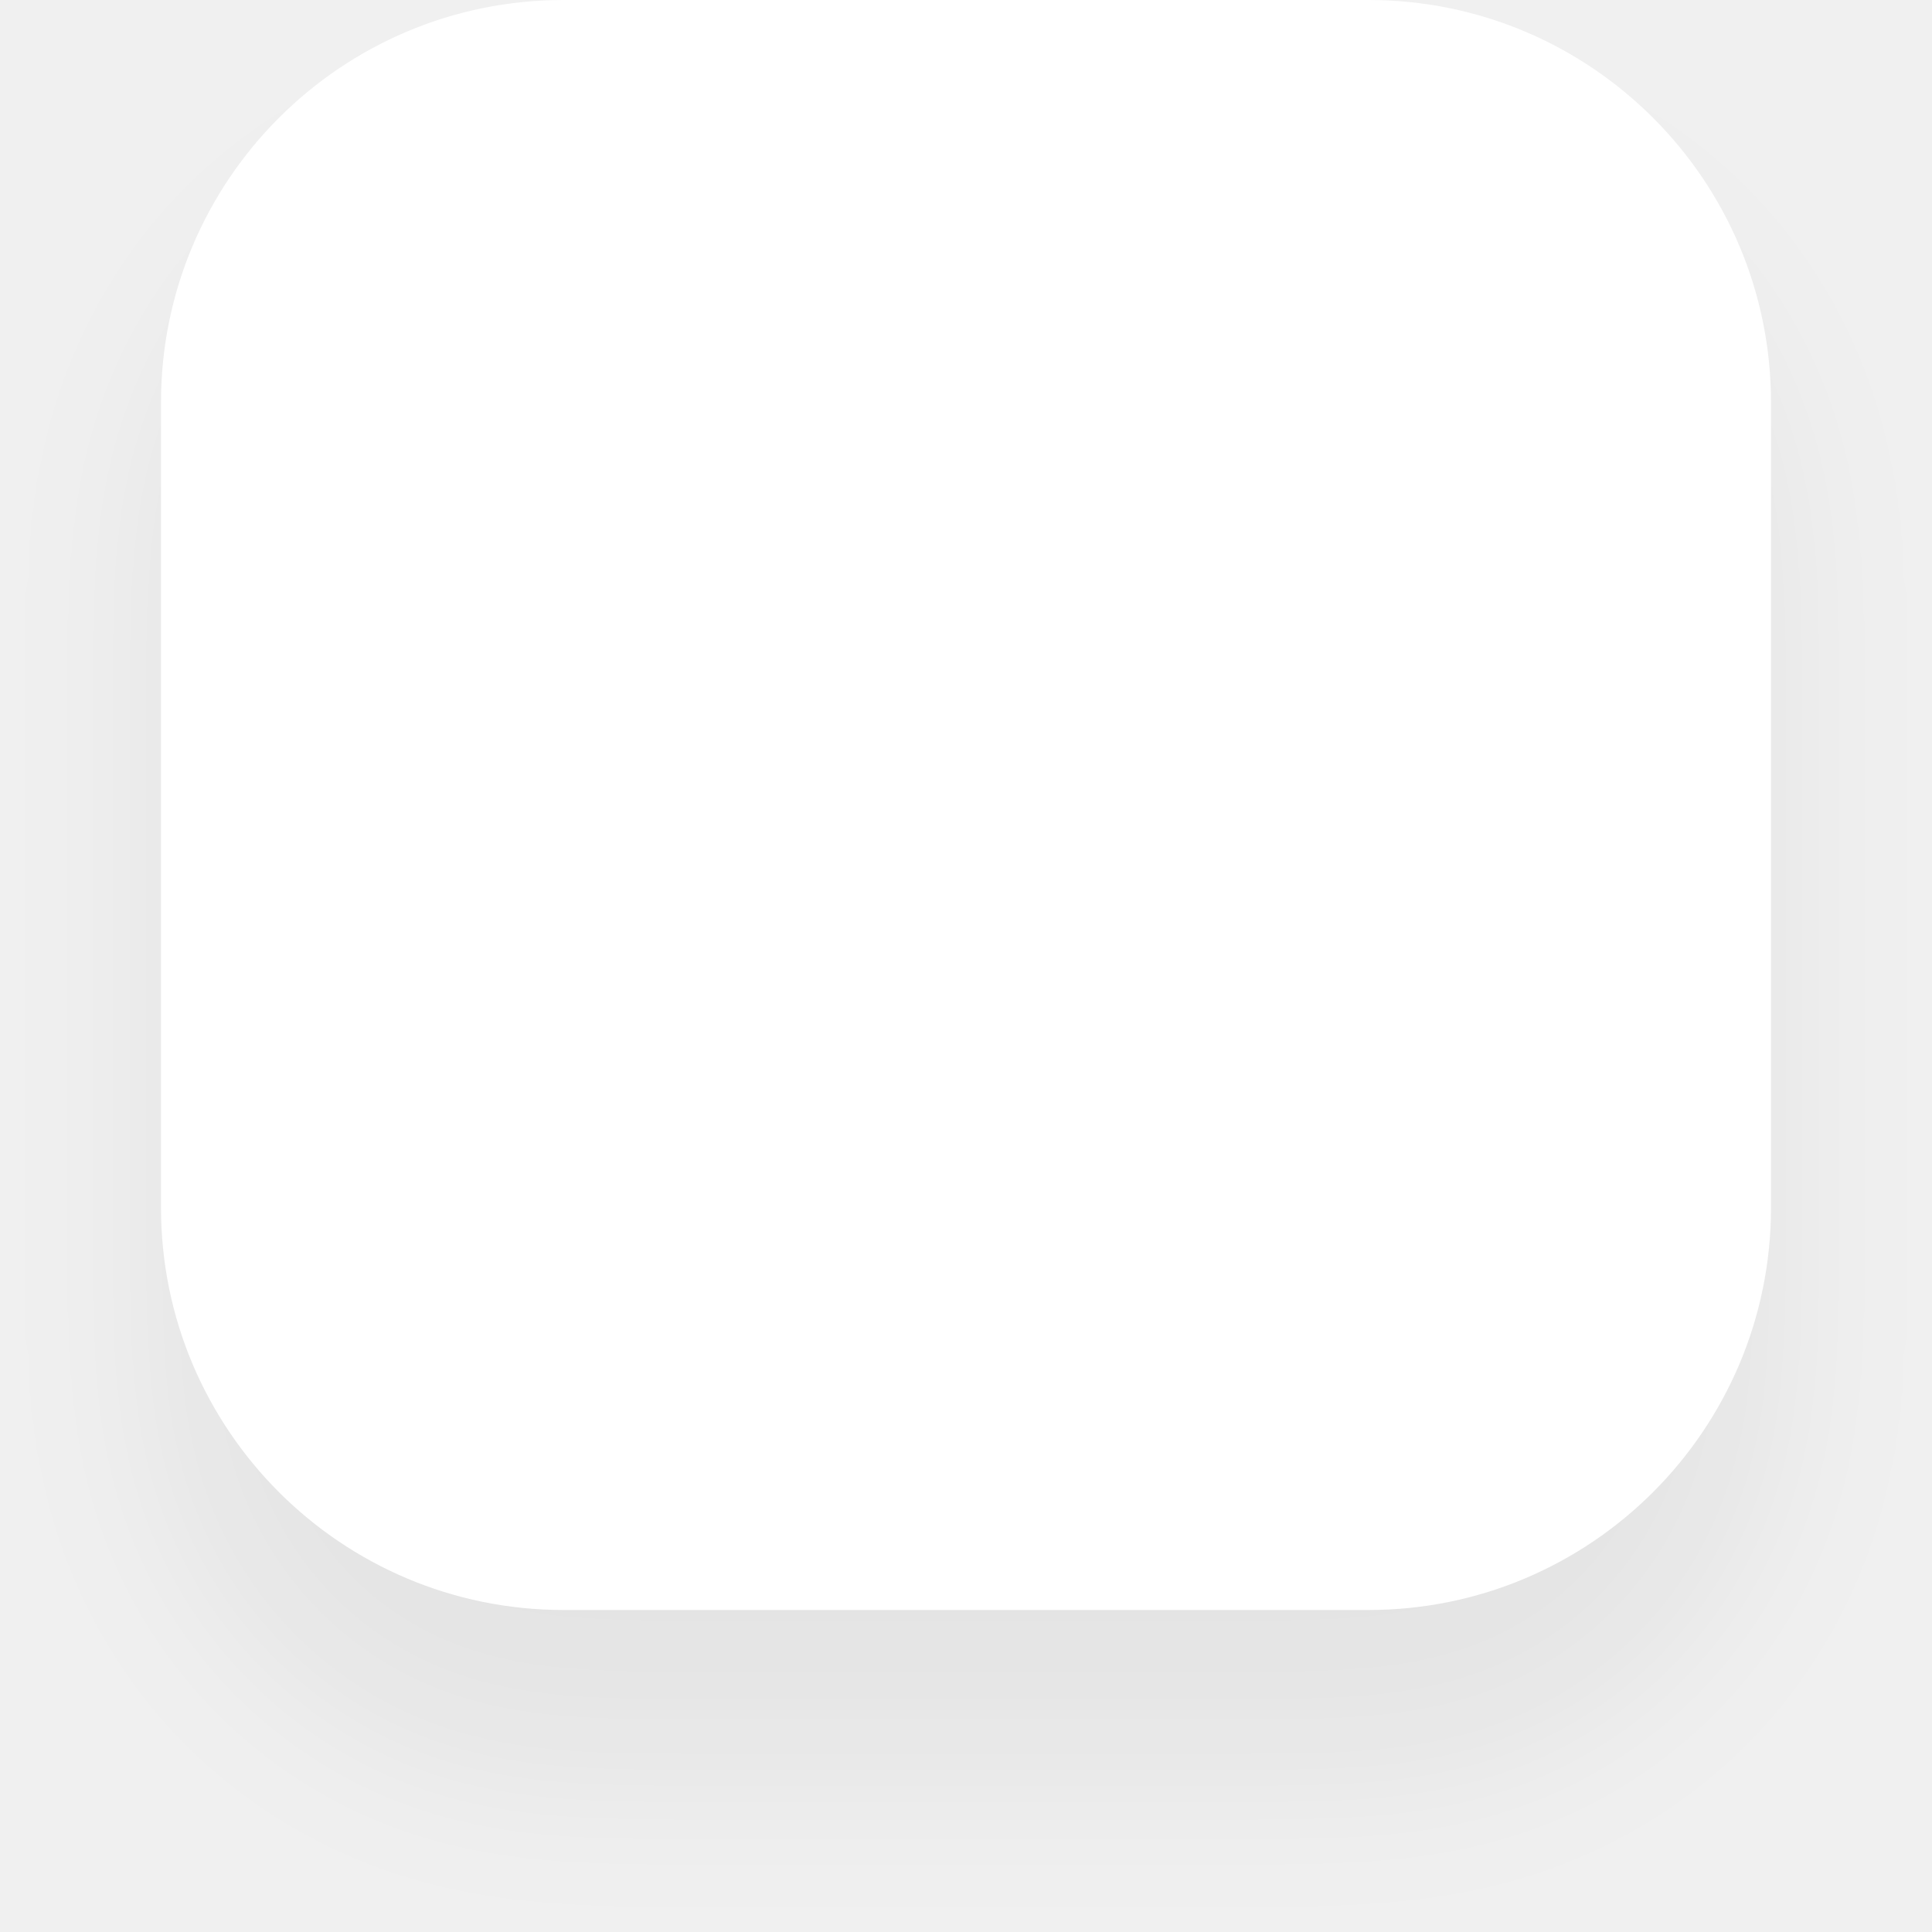
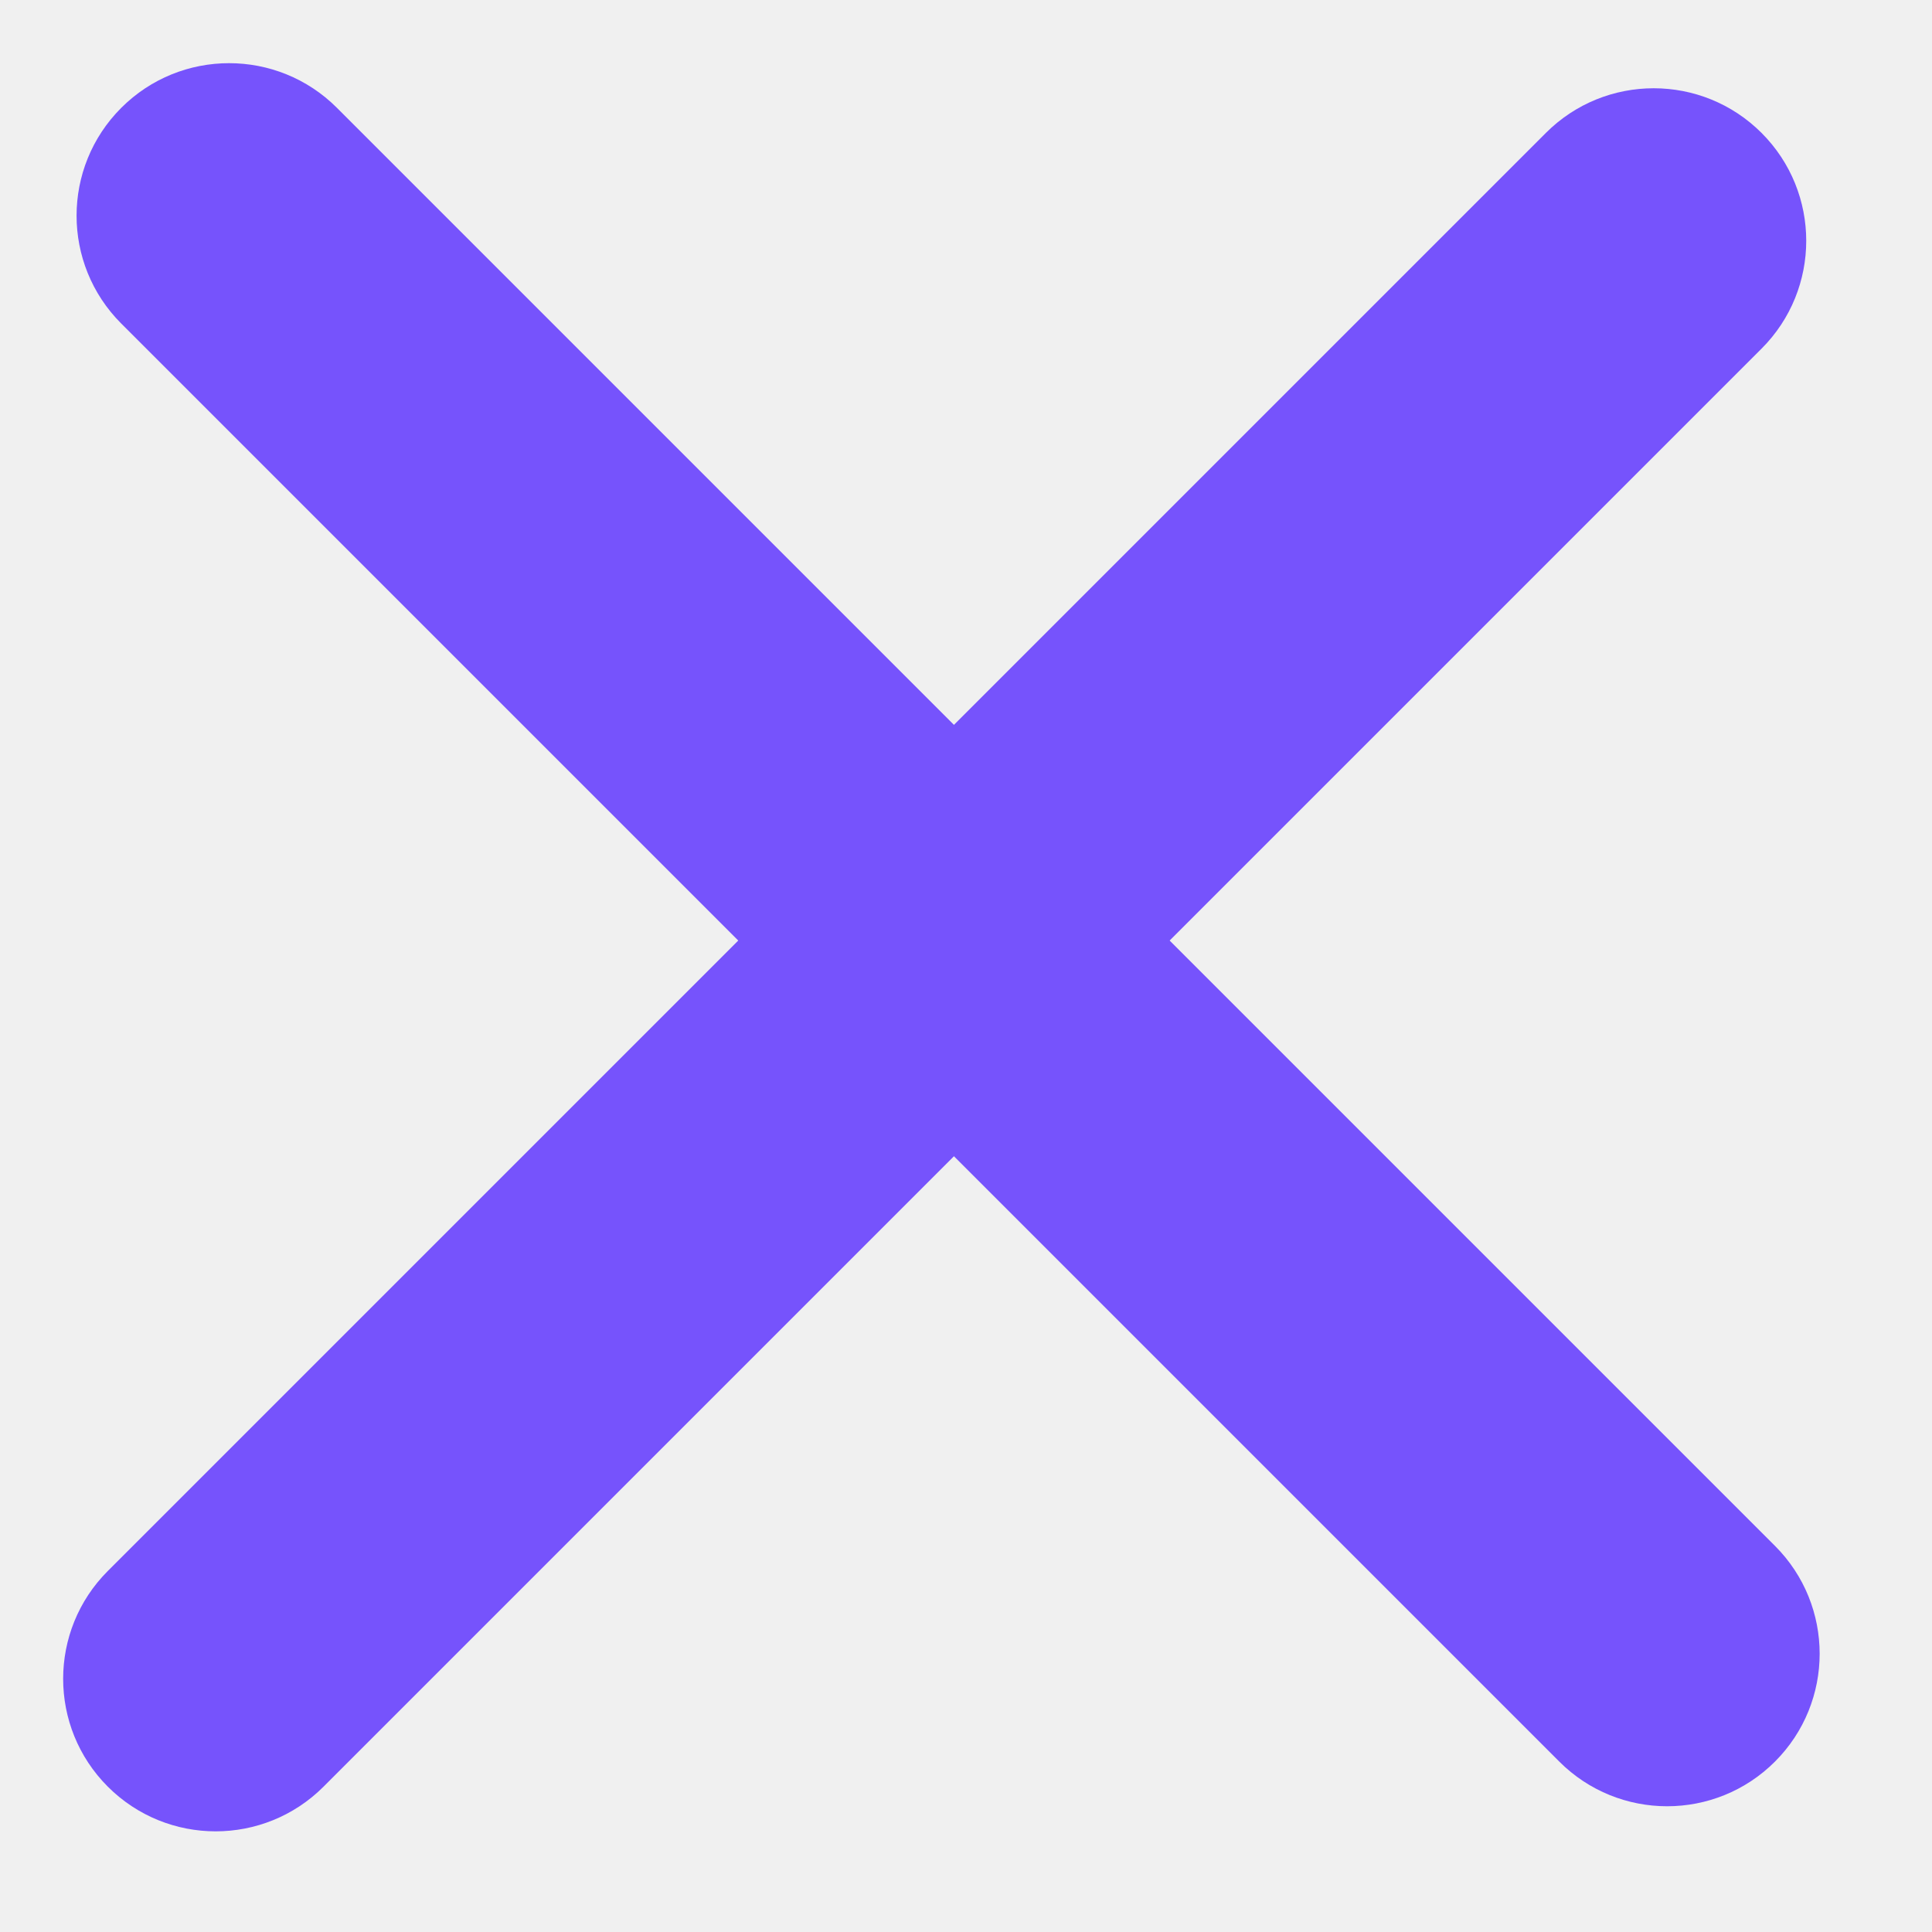
- <svg xmlns="http://www.w3.org/2000/svg" width="48" height="48" viewBox="0 0 48 48" fill="none">
-   <g filter="url(#filter0_d_1_300)">
-     <rect x="4" width="40" height="40" rx="10" fill="white" />
-   </g>
-   <defs>
-     <filter id="filter0_d_1_300" x="0" y="0" width="48" height="48" filterUnits="userSpaceOnUse" color-interpolation-filters="sRGB">
-       <feFlood flood-opacity="0" result="BackgroundImageFix" />
-       <feColorMatrix in="SourceAlpha" type="matrix" values="0 0 0 0 0 0 0 0 0 0 0 0 0 0 0 0 0 0 127 0" result="hardAlpha" />
-       <feOffset dy="4" />
-       <feGaussianBlur stdDeviation="2" />
-       <feColorMatrix type="matrix" values="0 0 0 0 0 0 0 0 0 0 0 0 0 0 0 0 0 0 0.05 0" />
-       <feBlend mode="normal" in2="BackgroundImageFix" result="effect1_dropShadow_1_300" />
-       <feBlend mode="normal" in="SourceGraphic" in2="effect1_dropShadow_1_300" result="shape" />
-     </filter>
-   </defs>
+ <svg xmlns="http://www.w3.org/2000/svg" width="19" height="19" viewBox="0 0 19 19" fill="none">
+   <rect y="16.51" width="23" height="3" rx="1.5" transform="rotate(-45 0 16.5104)" fill="#7653FC" />
+   <rect x="2.253" width="23" height="3" rx="1.5" transform="rotate(45 2.25305 0)" fill="#7653FC" />
</svg>
